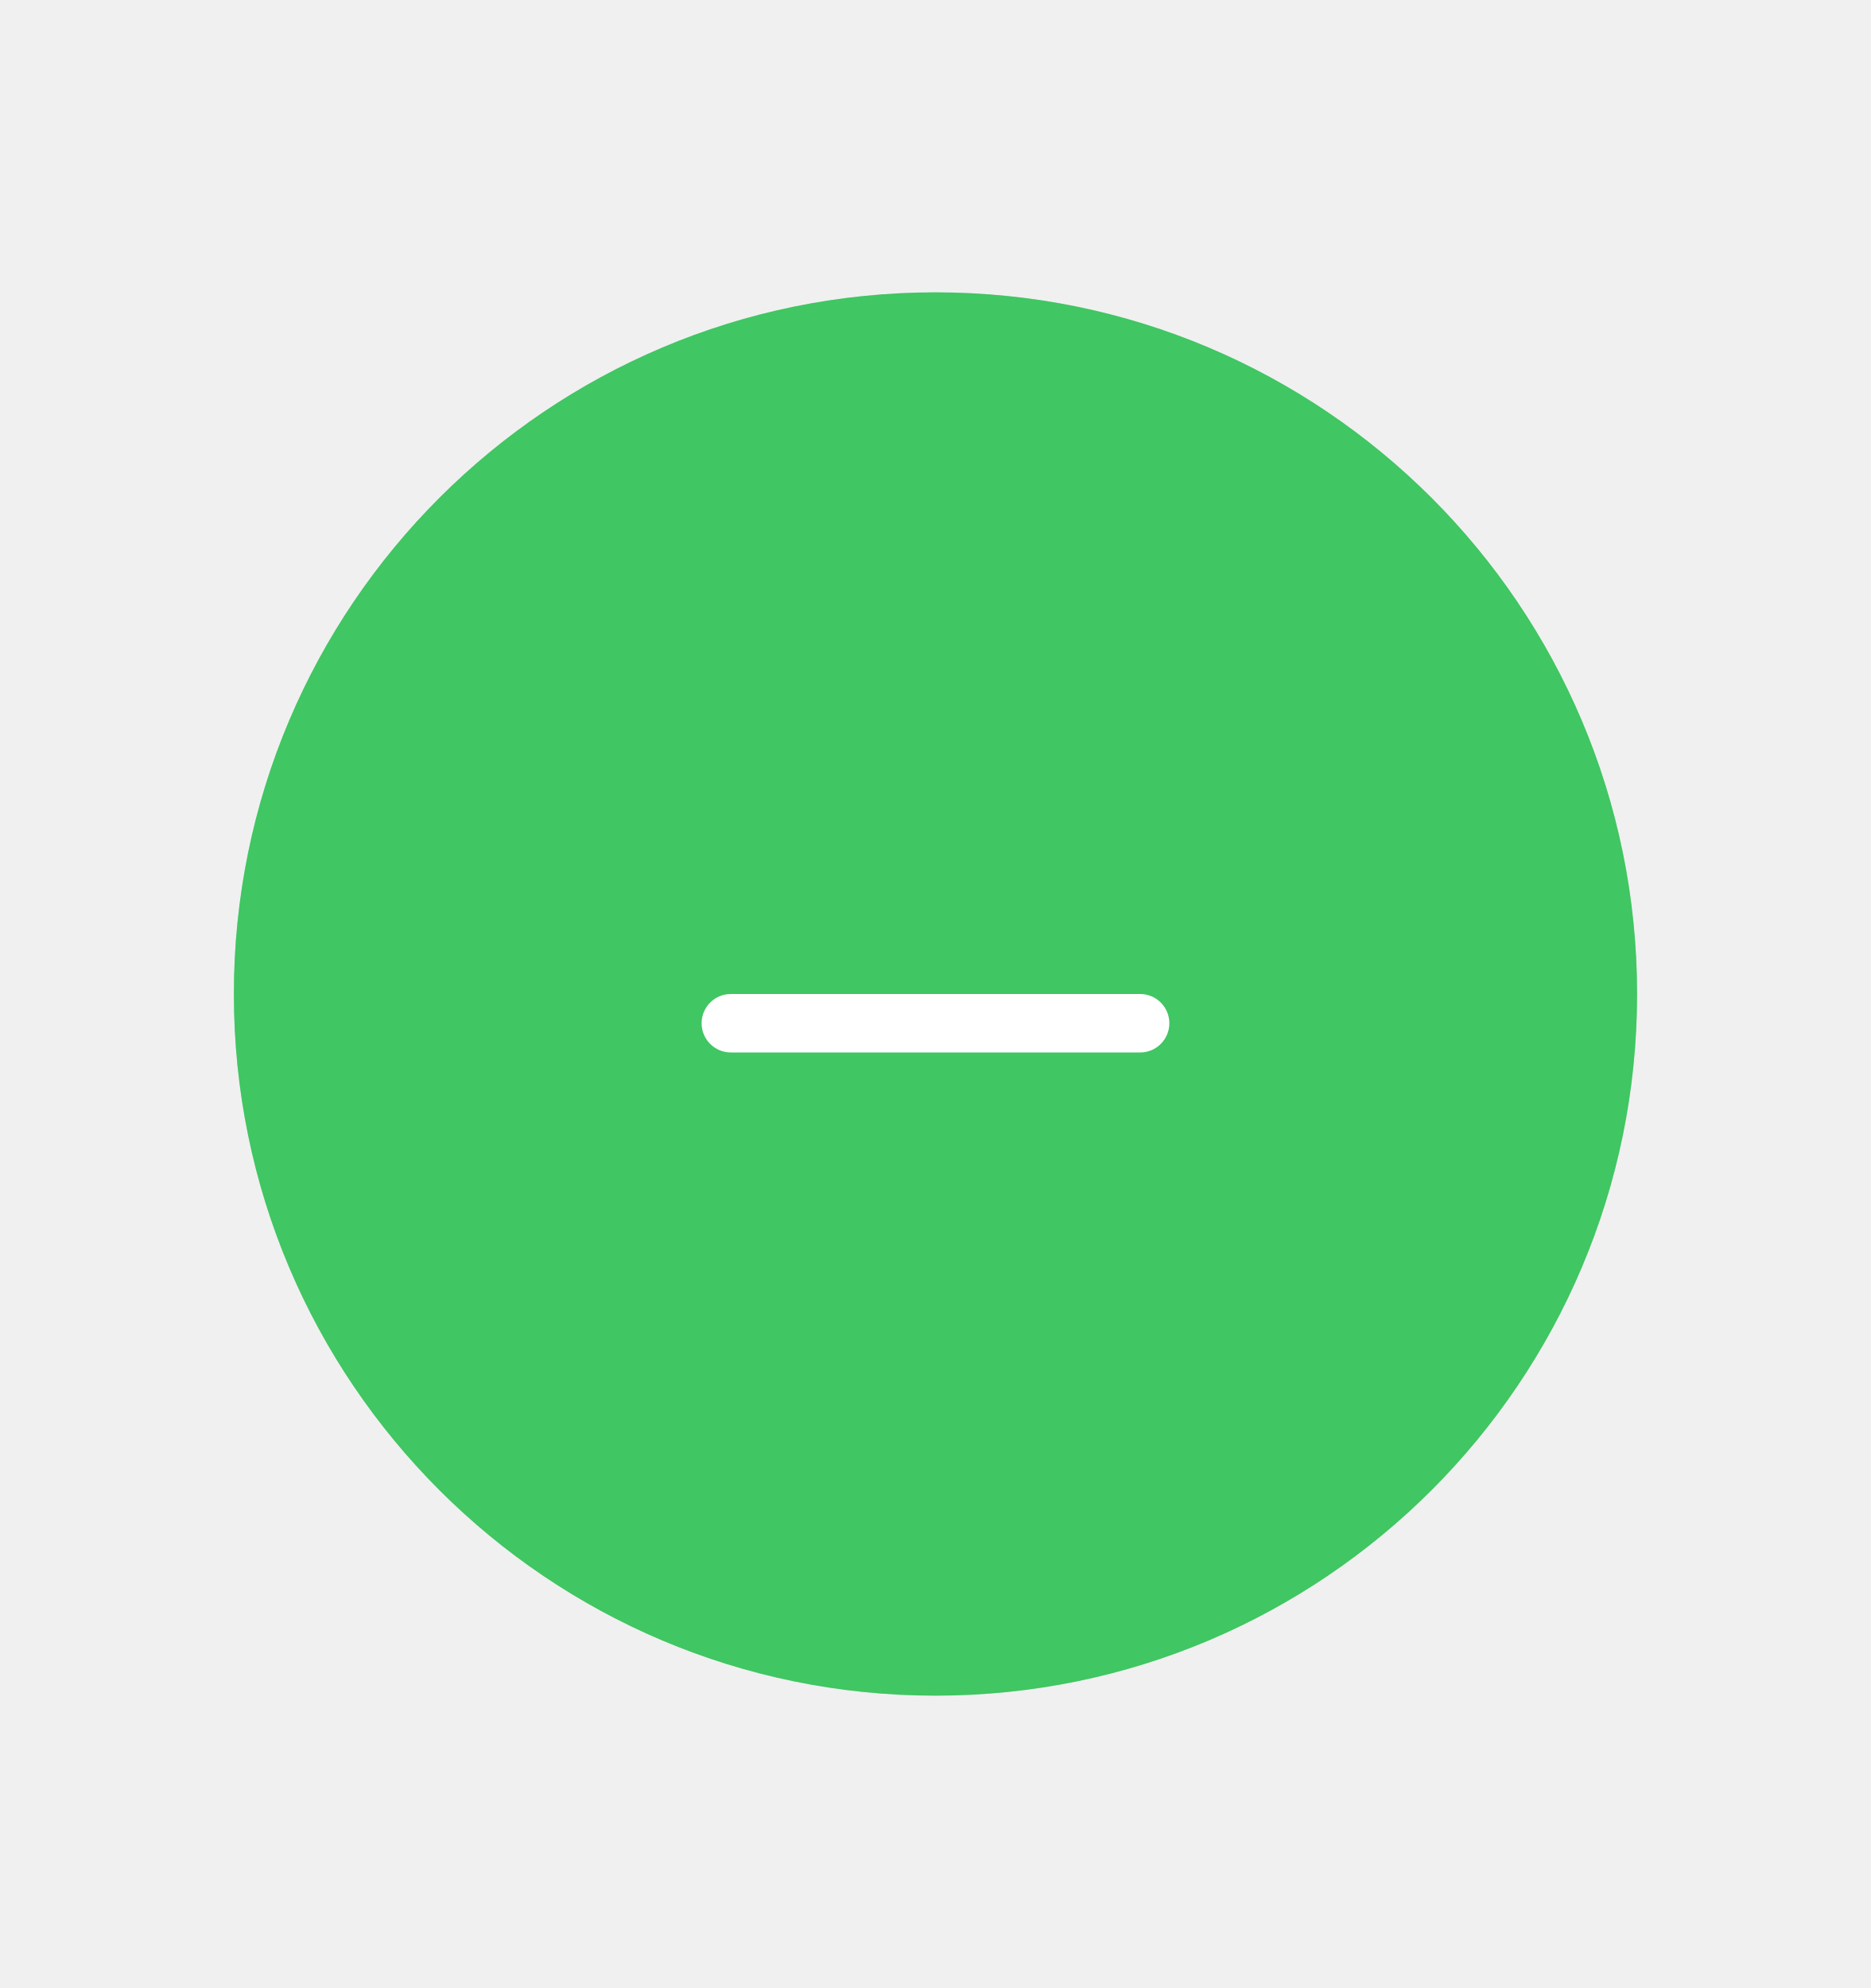
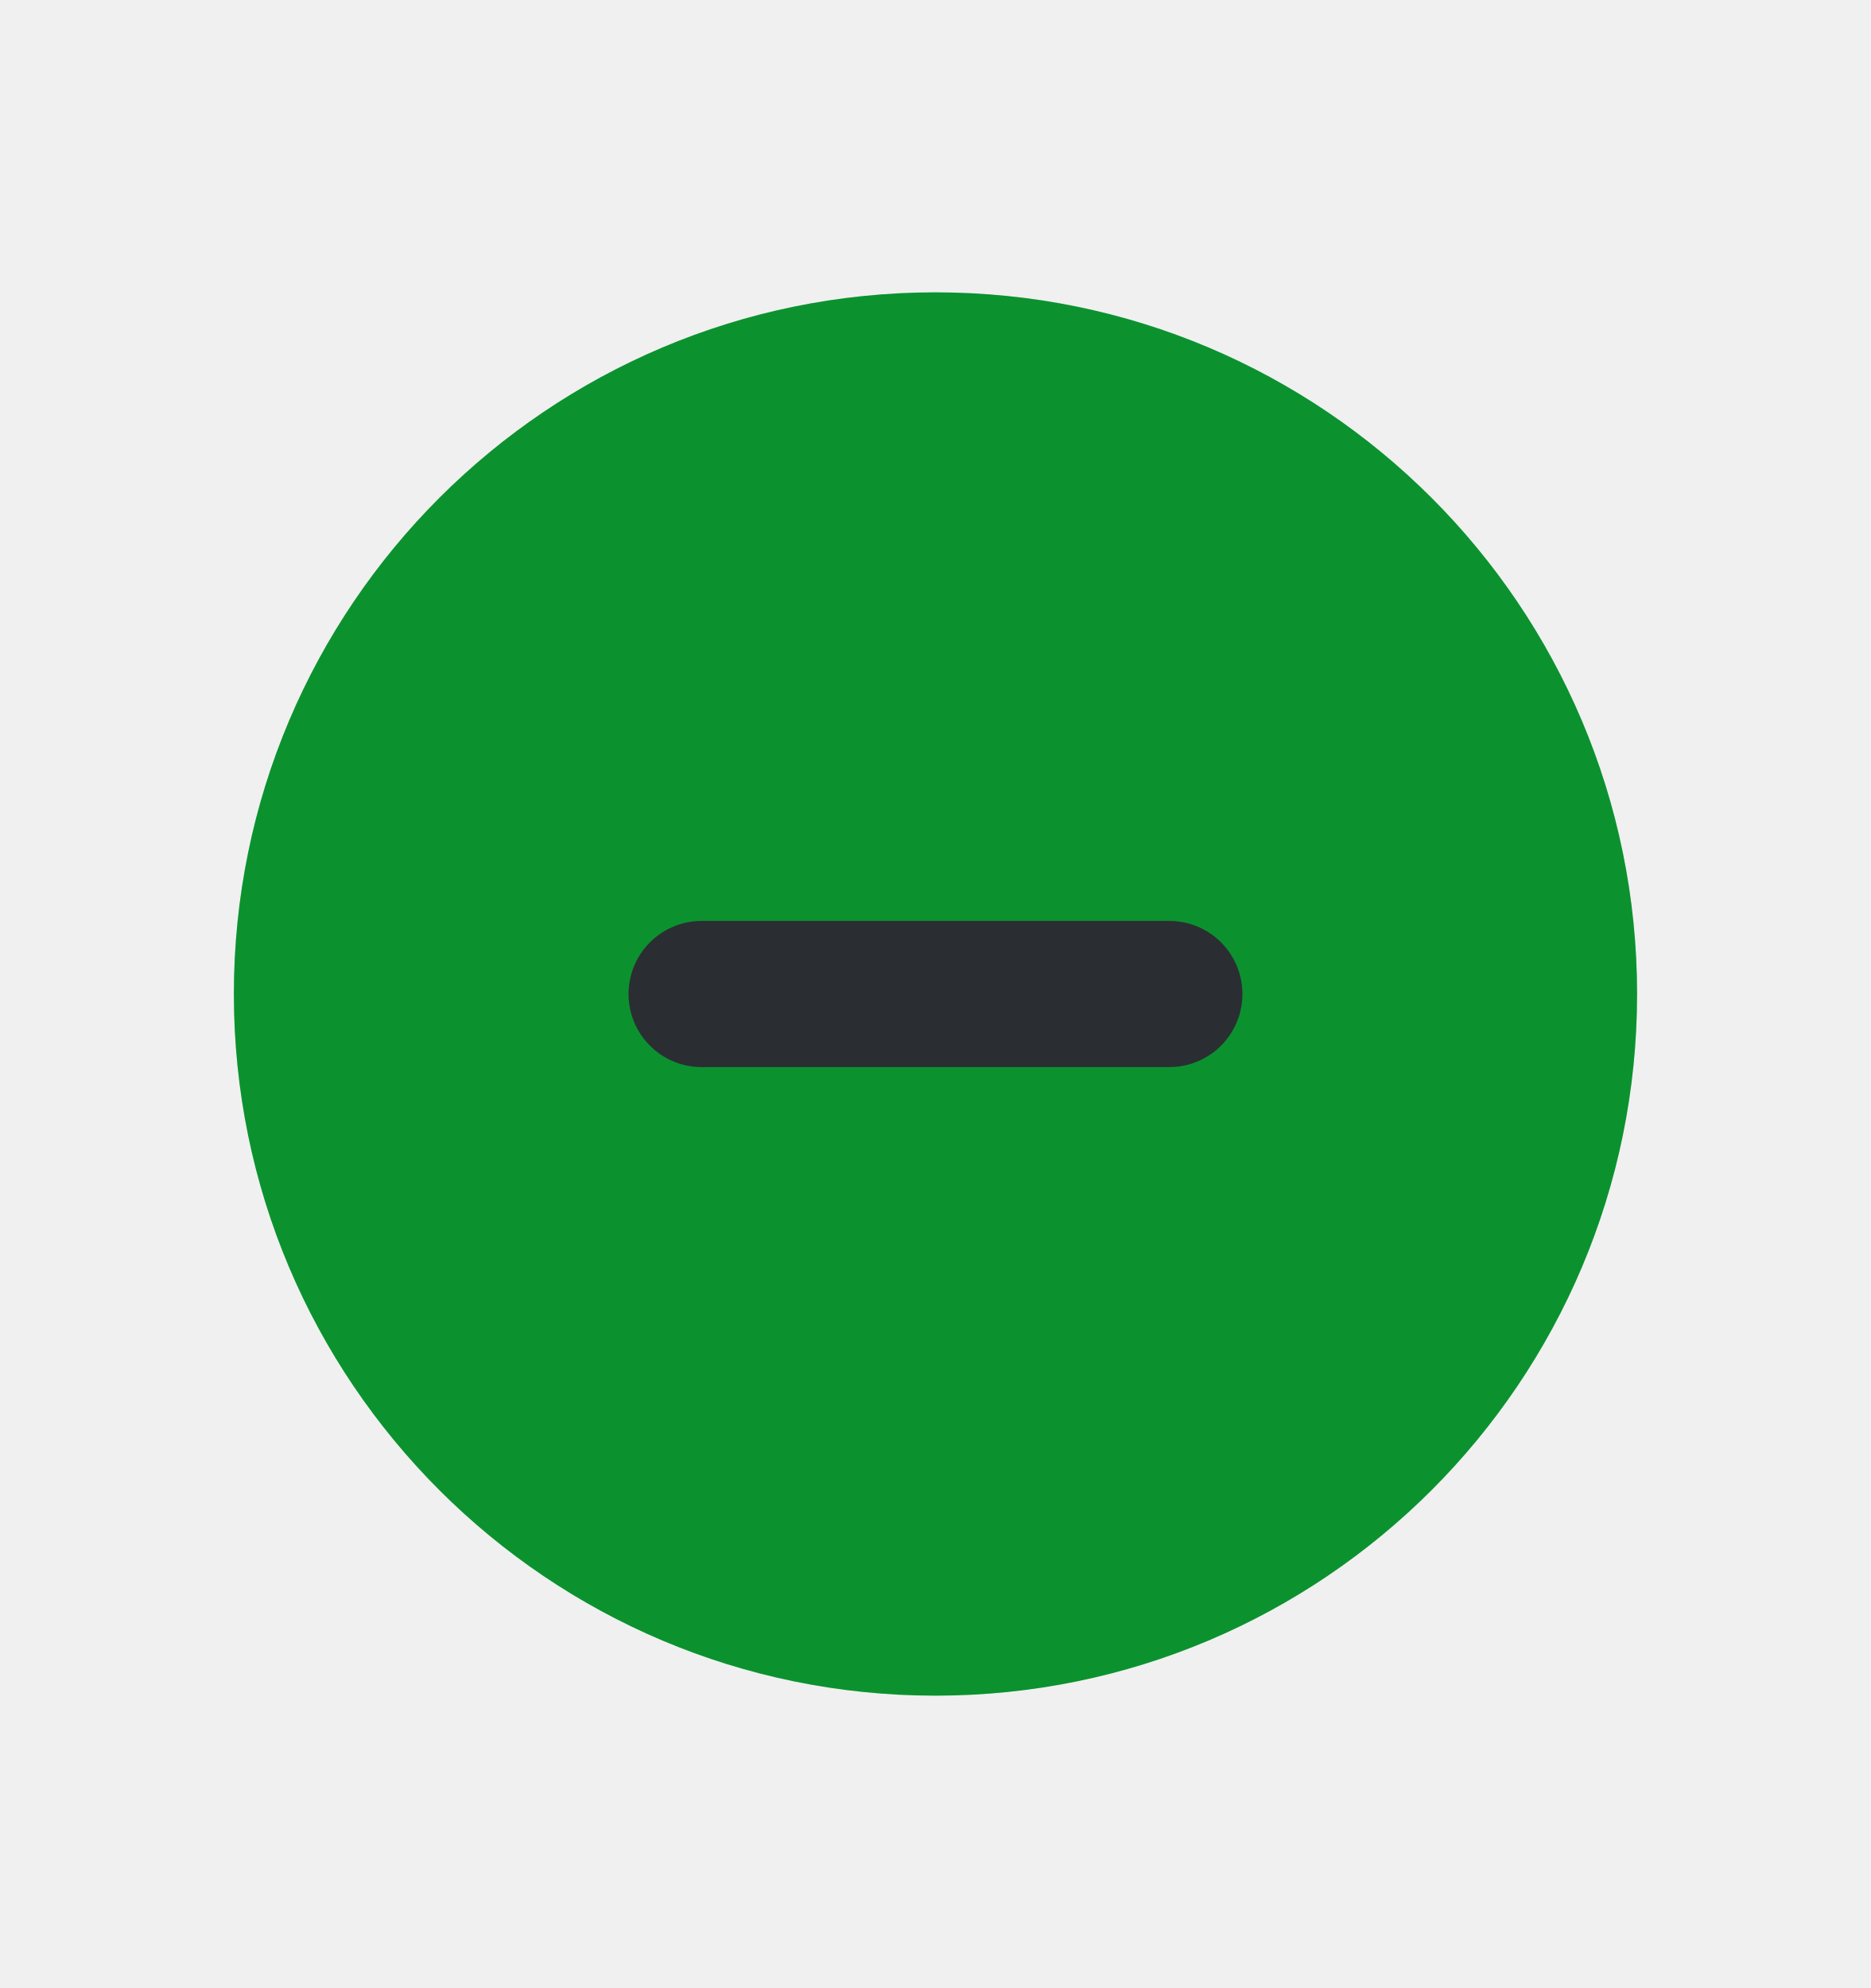
<svg xmlns="http://www.w3.org/2000/svg" width="32" height="34">
  <g transform="translate(-101 -667.362)">
    <path d="M21 585.362h32v34H21z" style="fill:none" transform="translate(80 82)" />
    <circle cx="117" cy="684.362" r="12" style="opacity:1;fill:#00b32e;fill-opacity:1;stroke-width:8;stroke-linecap:round;stroke-linejoin:round;paint-order:stroke fill markers" />
-     <circle cx="117" cy="684.362" r="12" style="opacity:.25;fill:#fff;fill-opacity:1;stroke-width:8;stroke-linecap:round;stroke-linejoin:round;paint-order:stroke fill markers" />
-     <rect width="8" height="1" x="113" y="684.362" rx=".5" ry=".5" style="fill:#fff;paint-order:stroke fill markers" />
+     <circle cx="117" cy="684.362" r="12" style="opacity:.25;fill:#2a2e32;fill-opacity:1;stroke-width:8;stroke-linecap:round;stroke-linejoin:round;paint-order:stroke fill markers" />
+     <path d="M113 684.362h8" style="stroke:#2a2e32;stroke-width:2.5;stroke-linecap:round;fill:none" />
  </g>
</svg>
